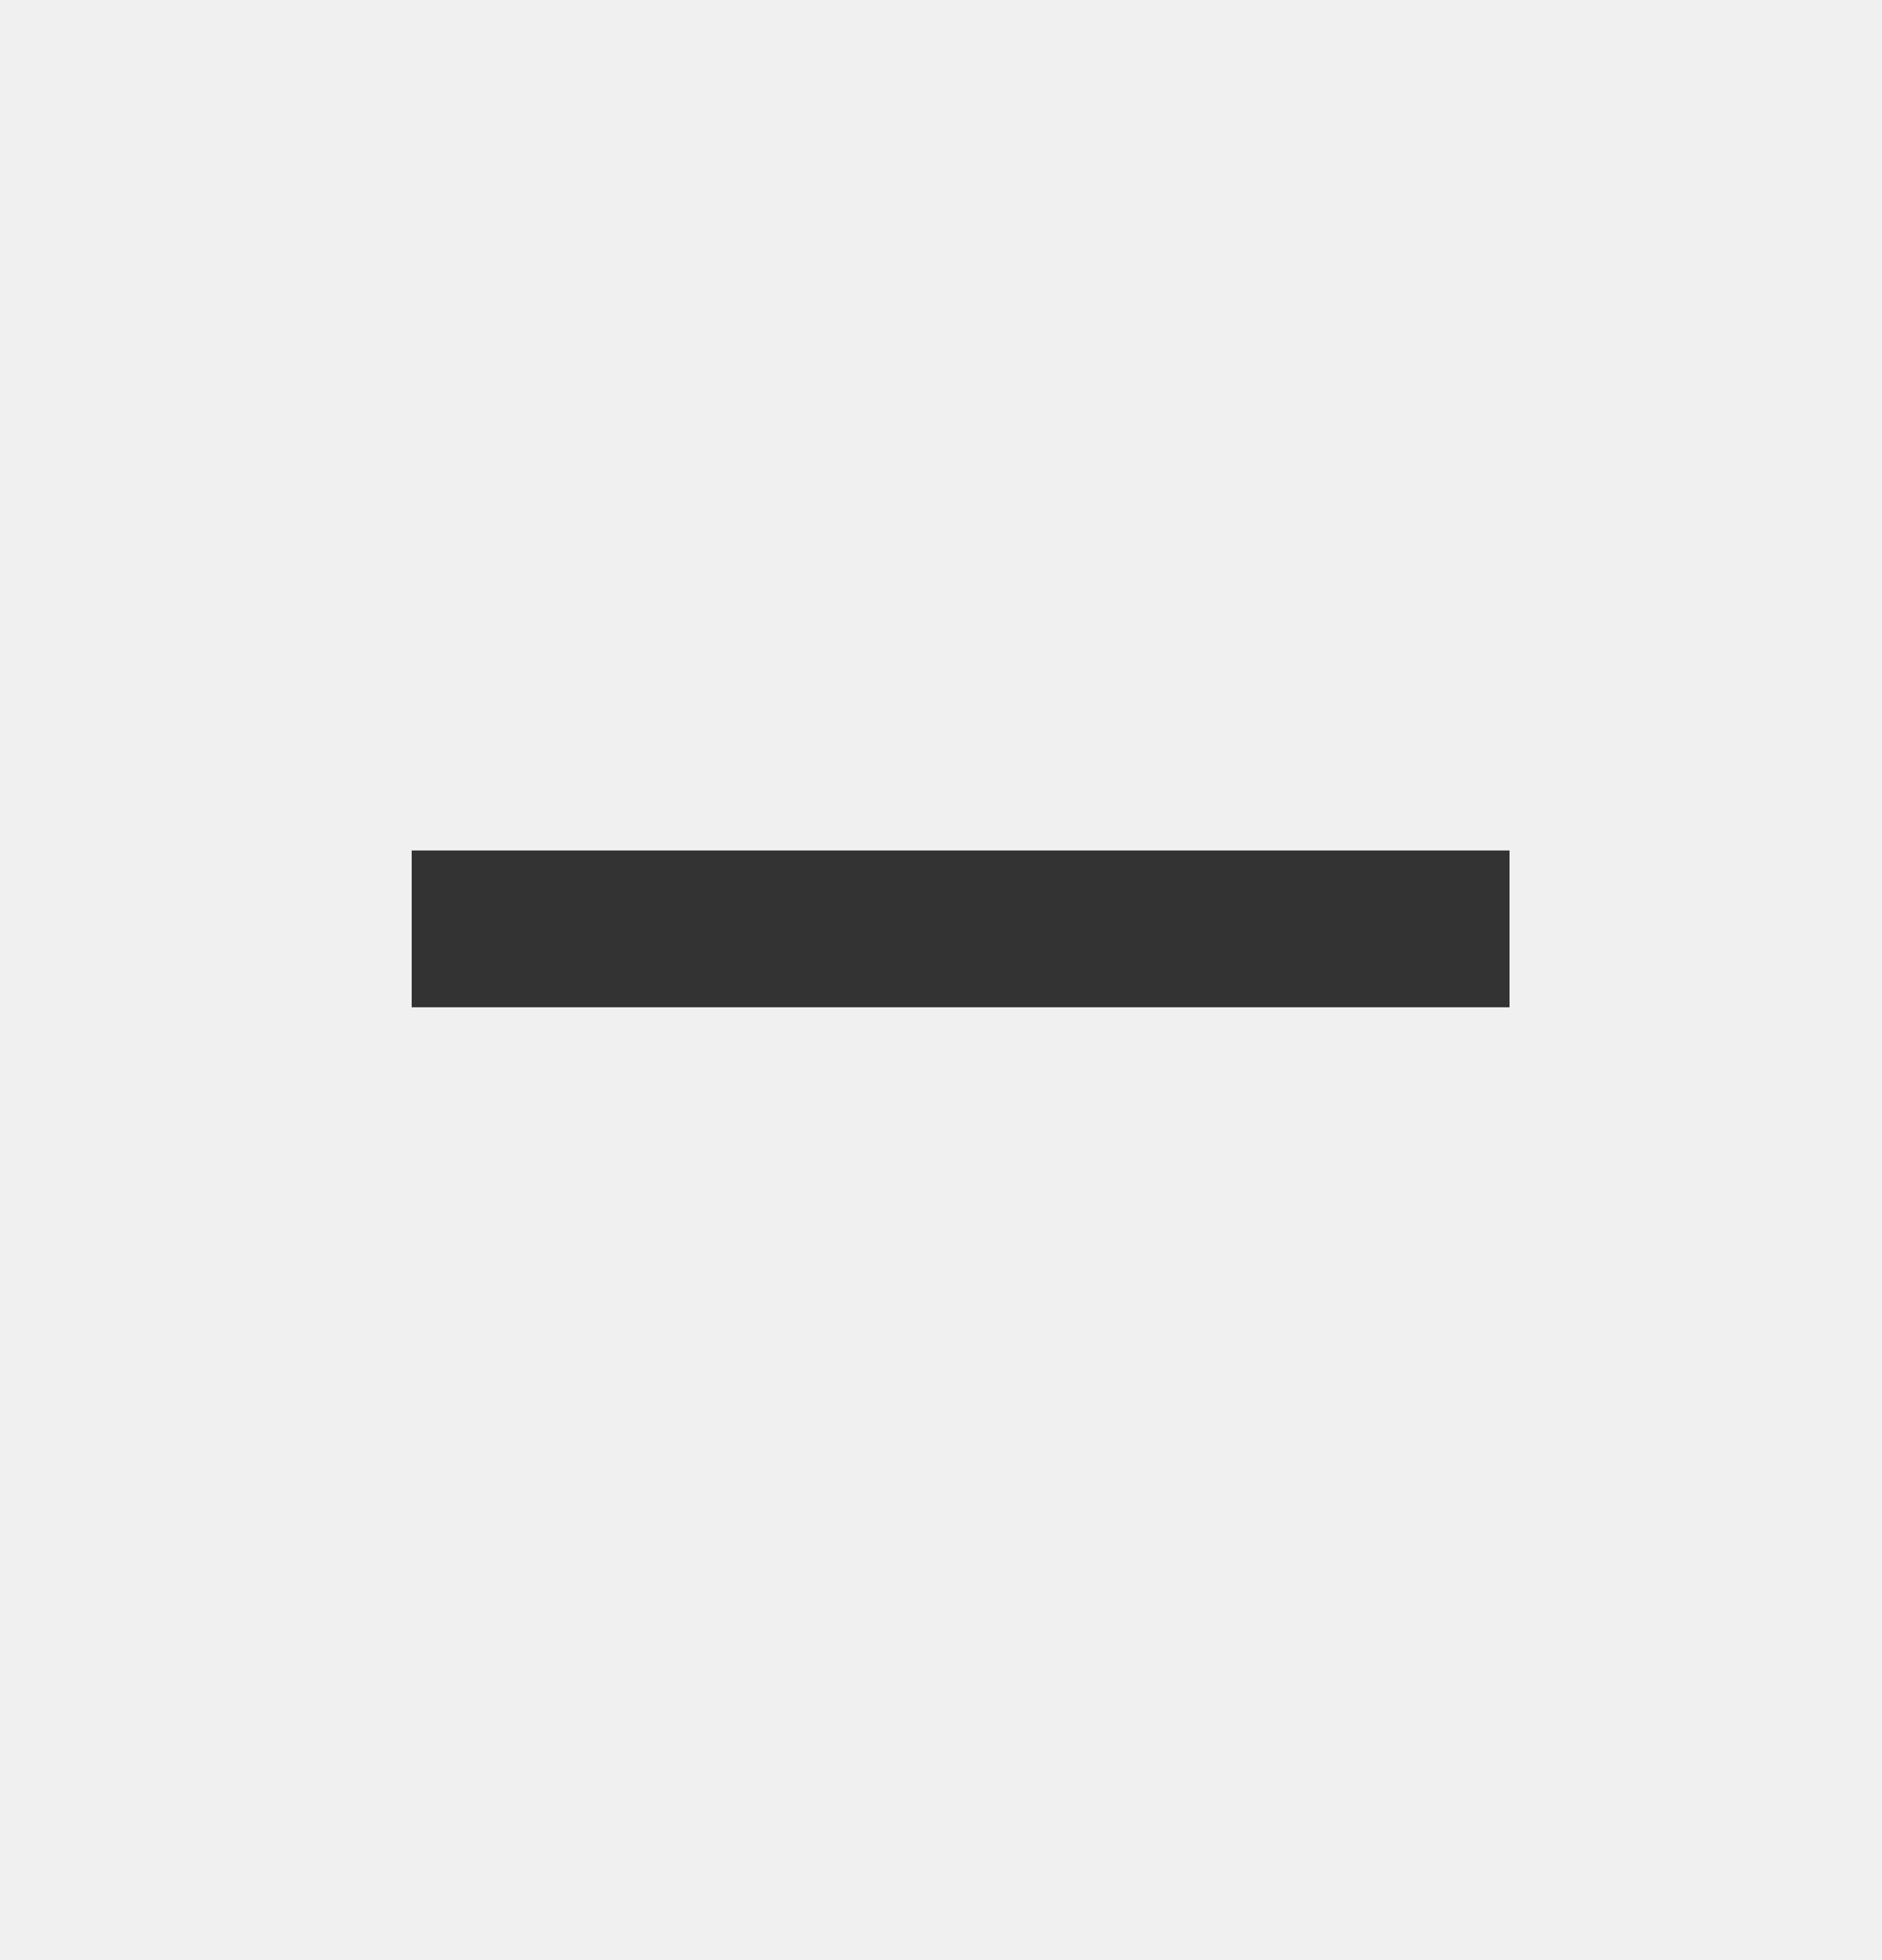
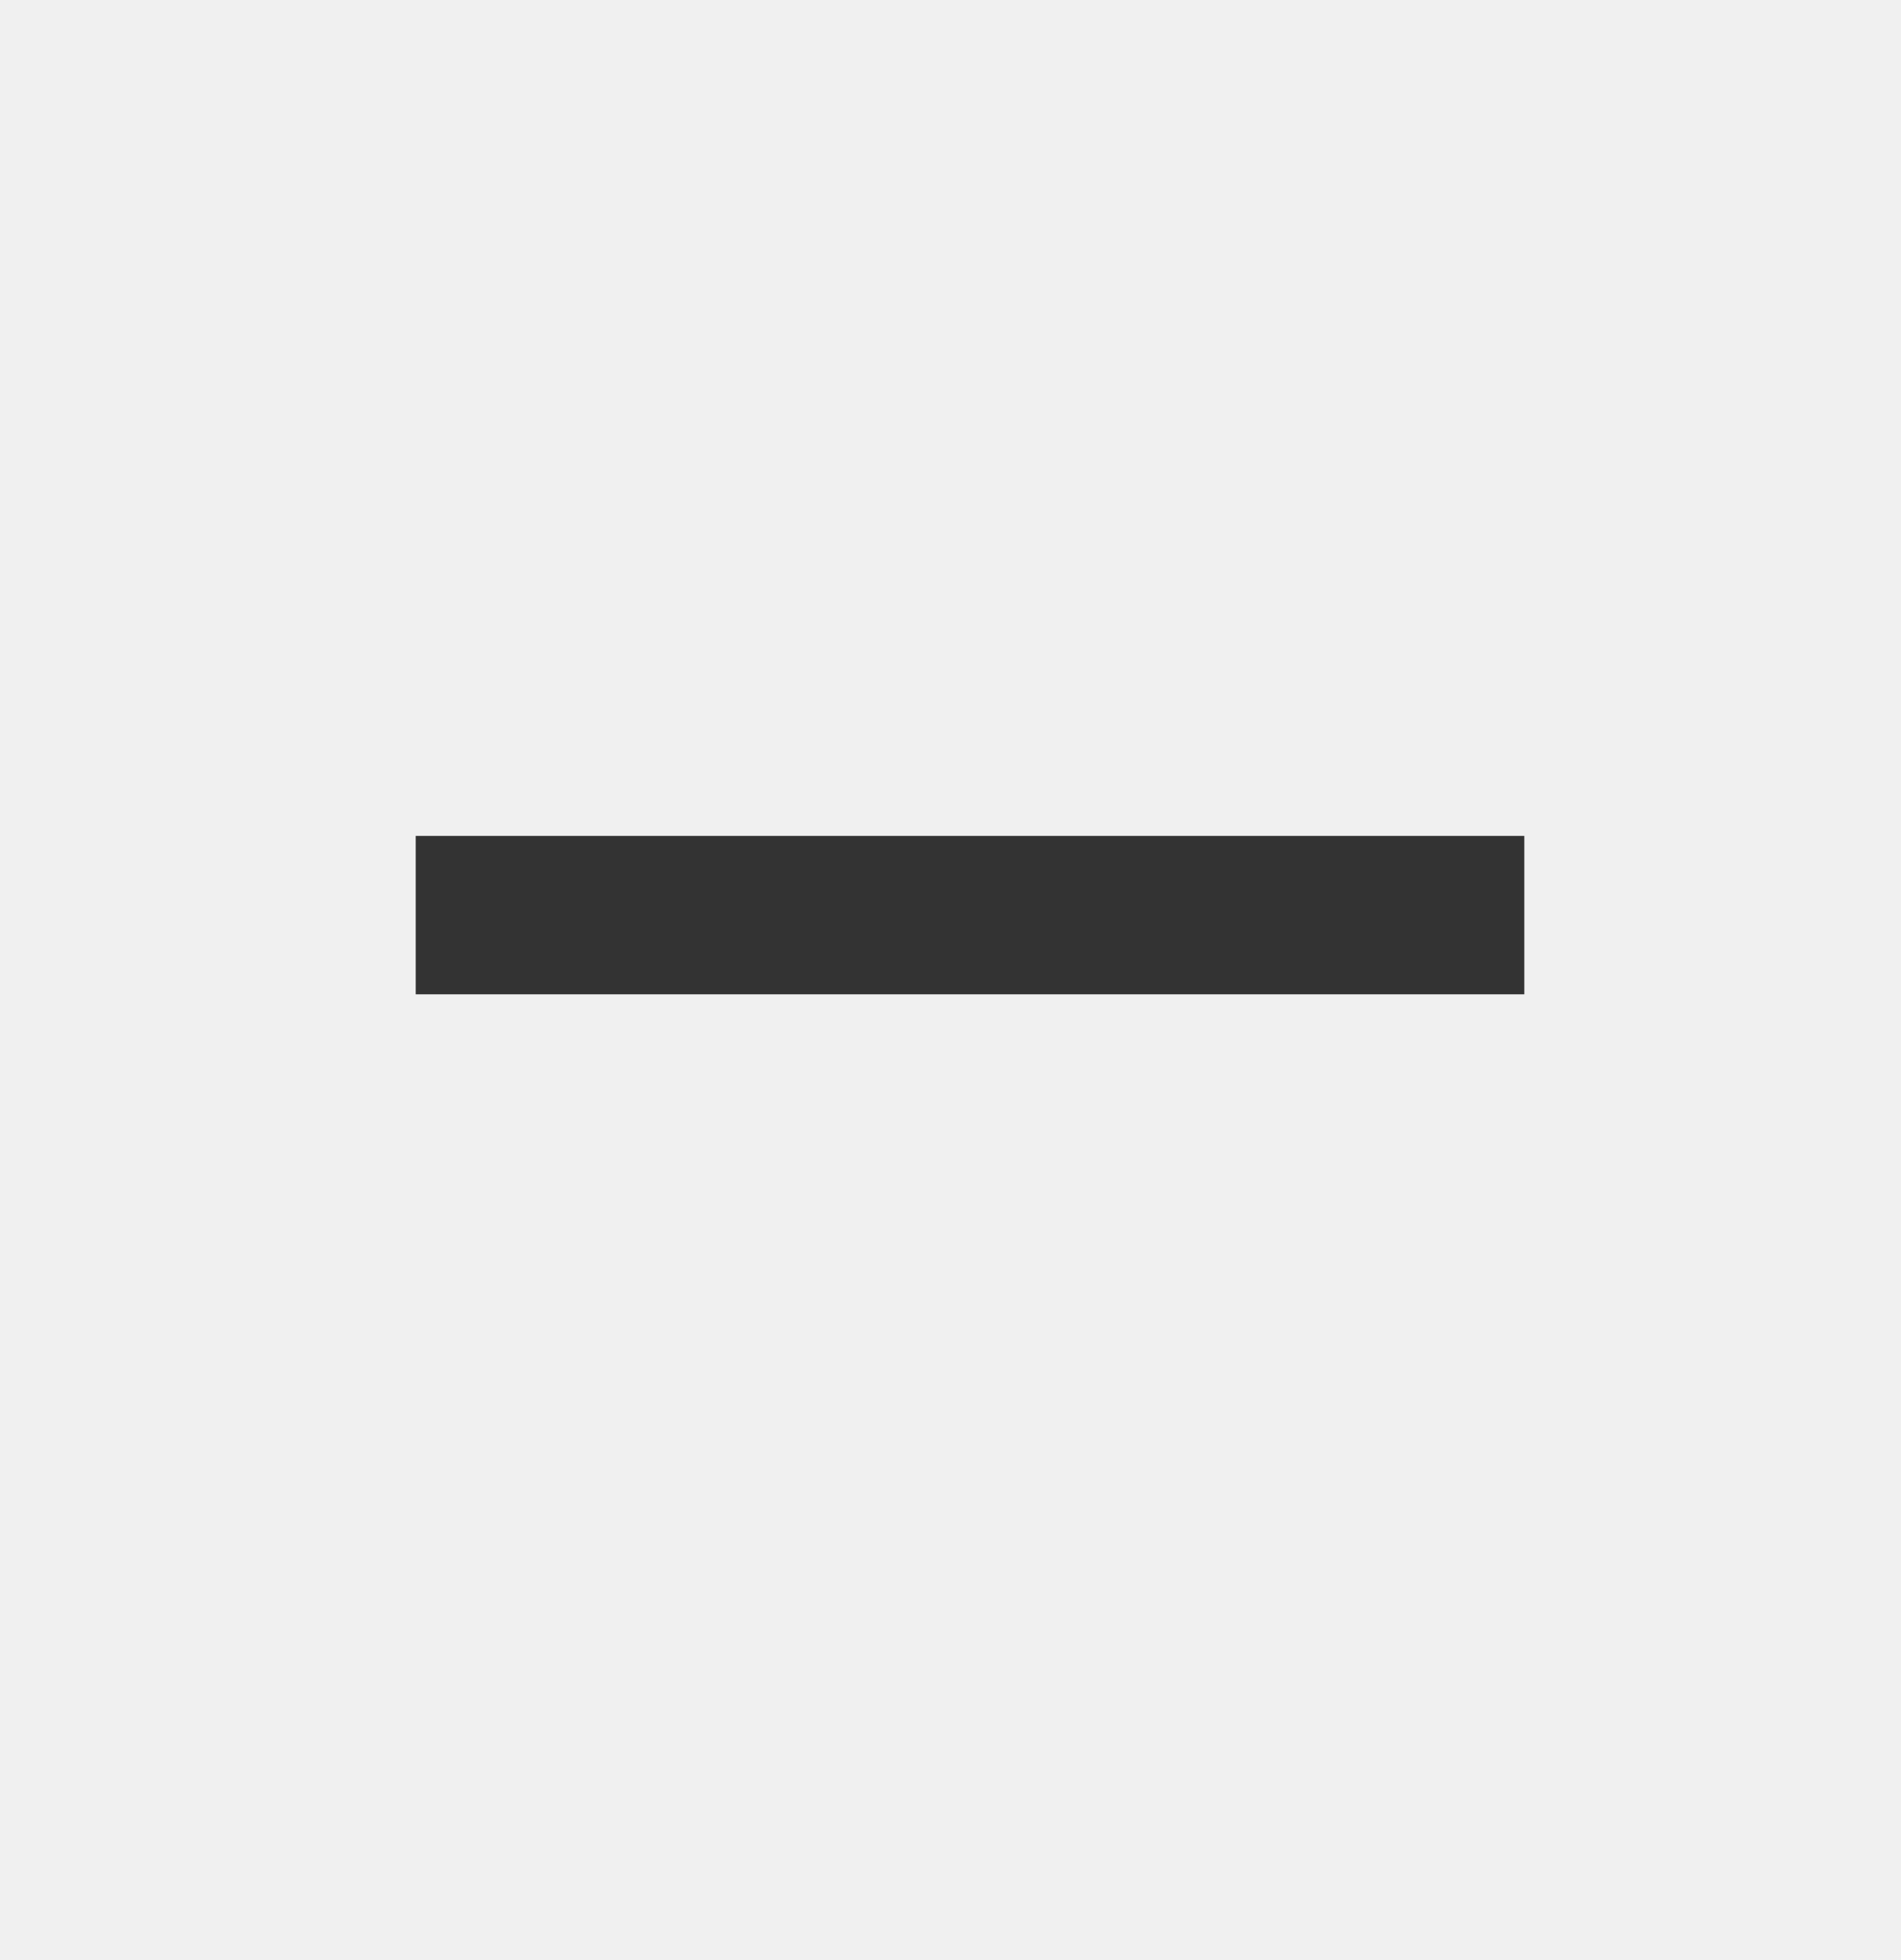
- <svg xmlns="http://www.w3.org/2000/svg" width="24" height="25" viewBox="0 0 24 25" fill="none">
-   <g clip-path="url(#clip0_334_2119)">
-     <path d="M19.25 12.848H13.25H11.25H5.25V10.848H11.25H13.25H19.25V12.848Z" fill="#333333" />
+ <svg xmlns="http://www.w3.org/2000/svg" width="32" height="33" viewBox="0 0 32 33" fill="none">
+   <g clip-path="url(#clip0_402_1506)">
+     <path d="M25.667 16.741H17.667H15H7V14.074H15H17.667H25.667V16.741Z" fill="#333333" />
  </g>
  <defs>
-     <clipPath id="clip0_334_2119">
-       <rect width="24" height="24" fill="white" transform="translate(0 0.347656)" />
+     <clipPath id="clip0_402_1506">
+       <rect width="32" height="32" fill="white" transform="translate(0 0.0742188)" />
    </clipPath>
  </defs>
</svg>
